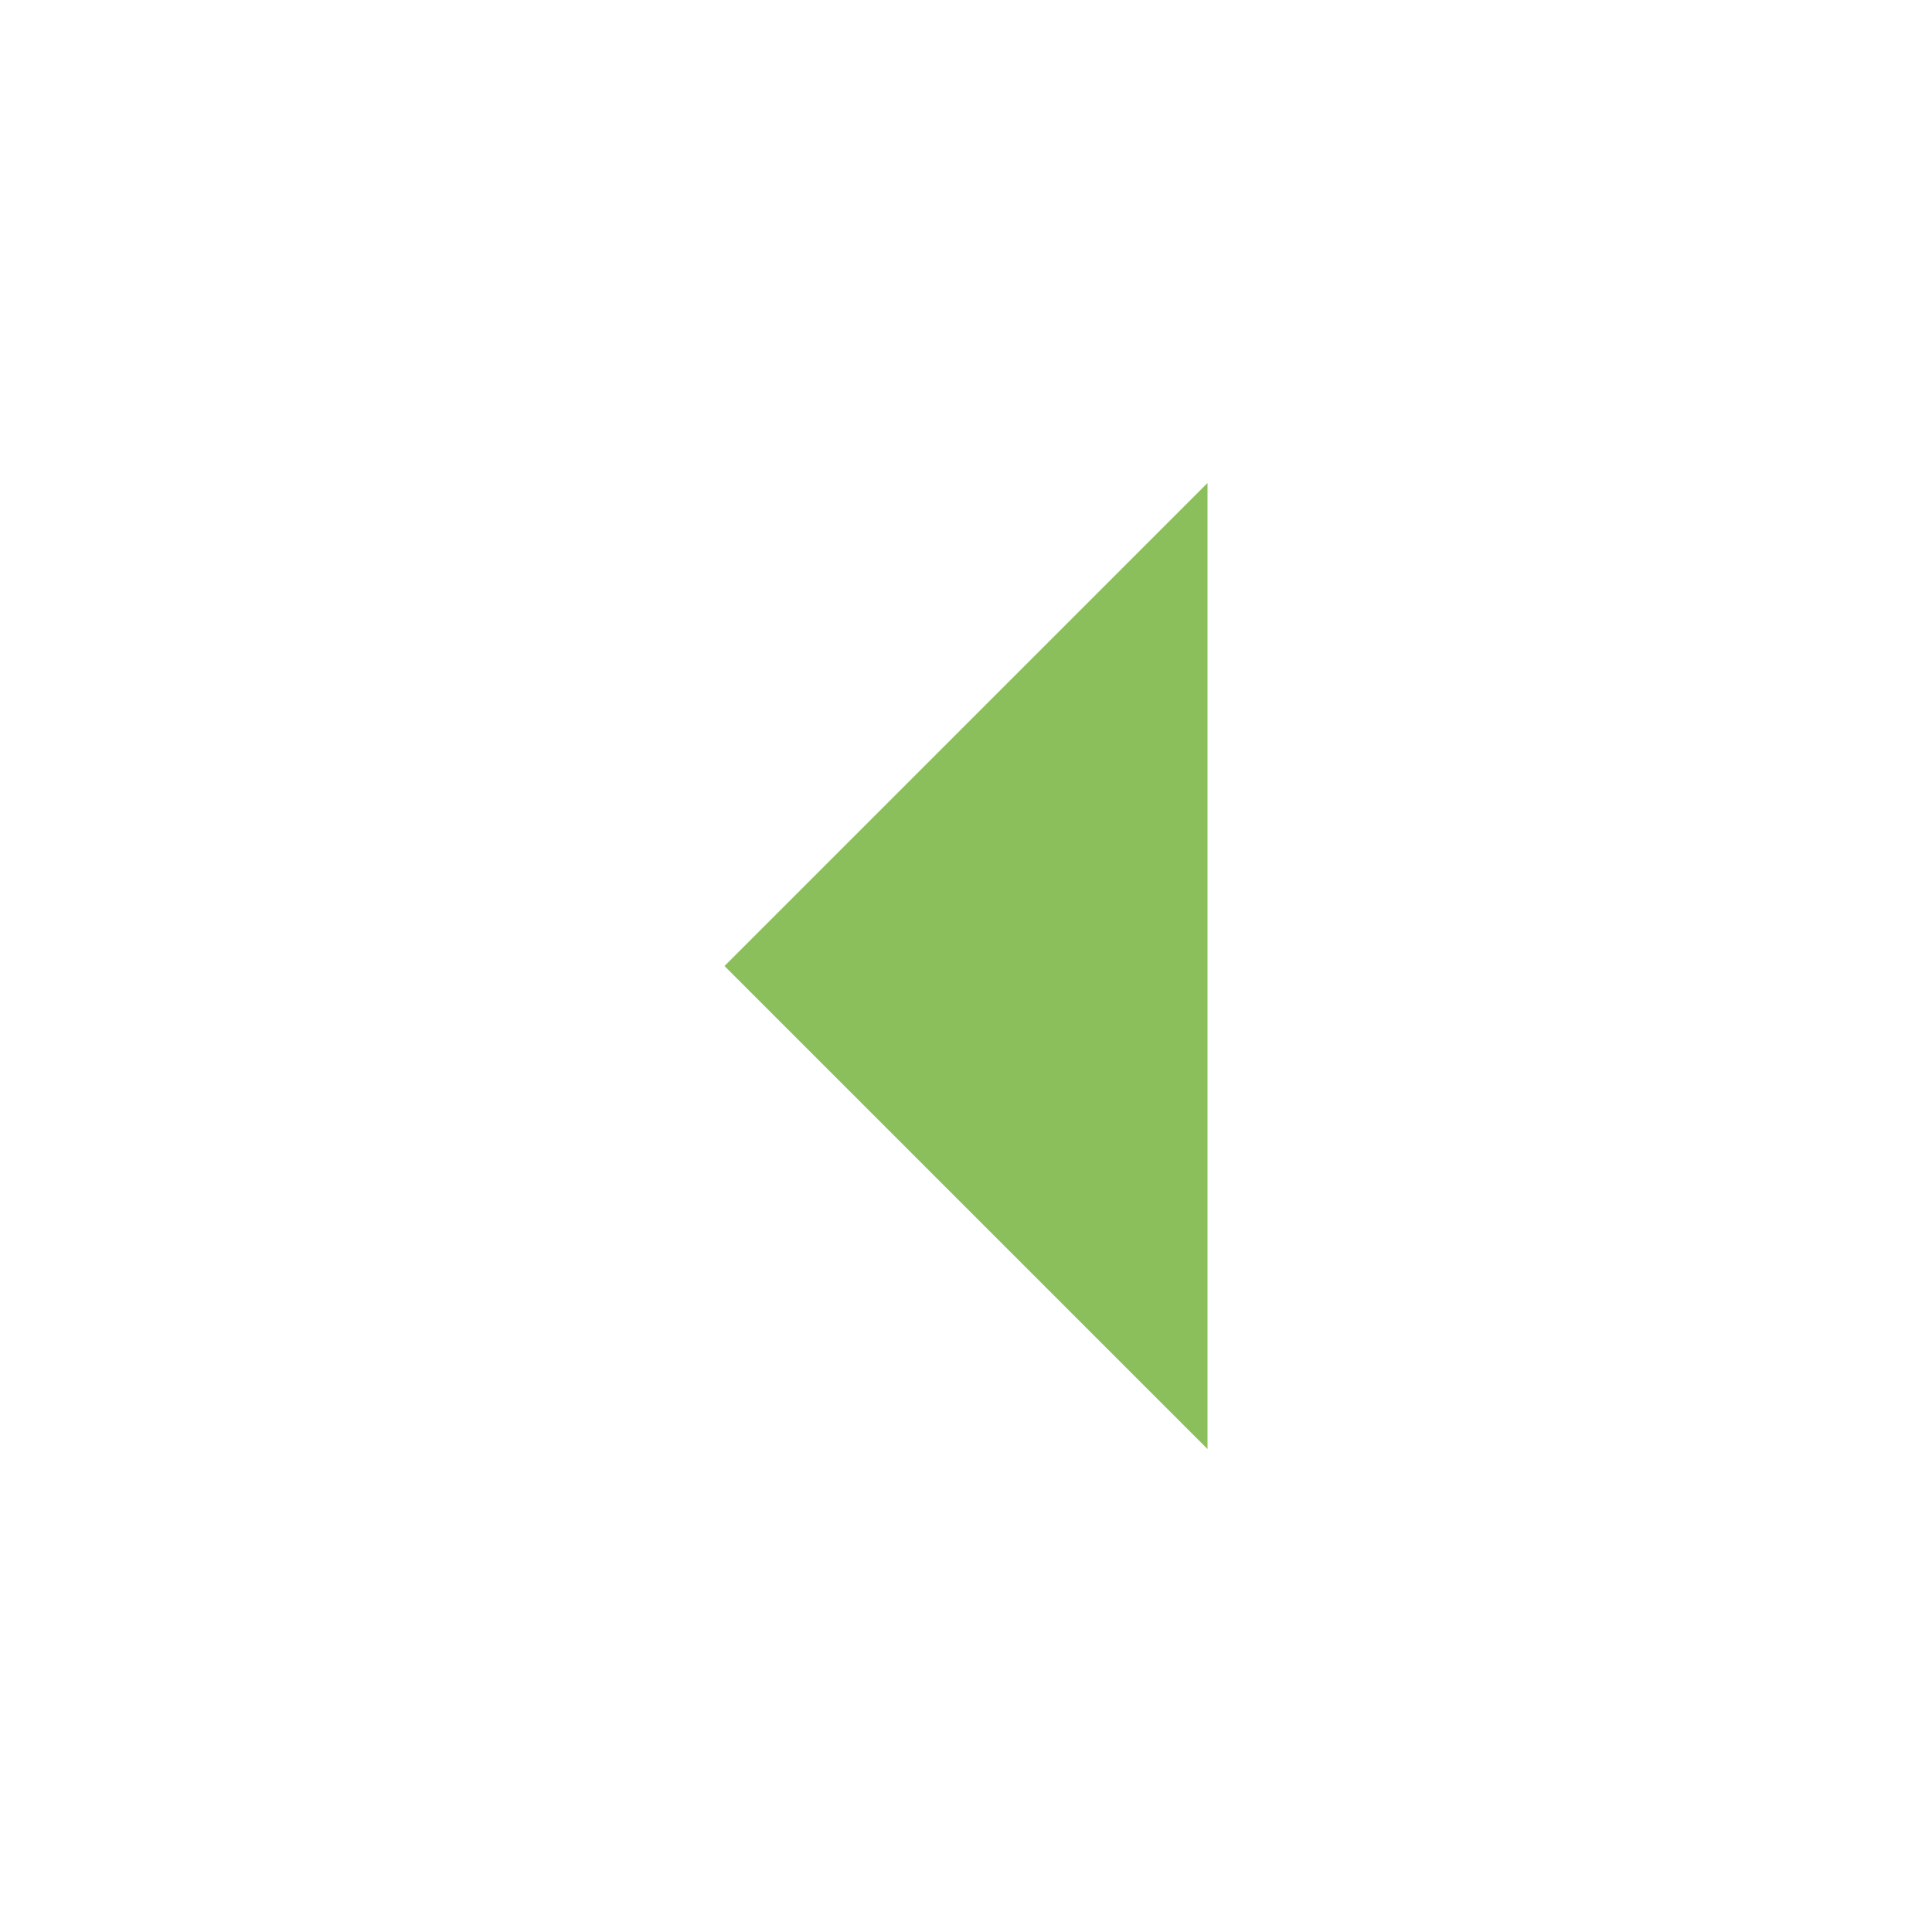
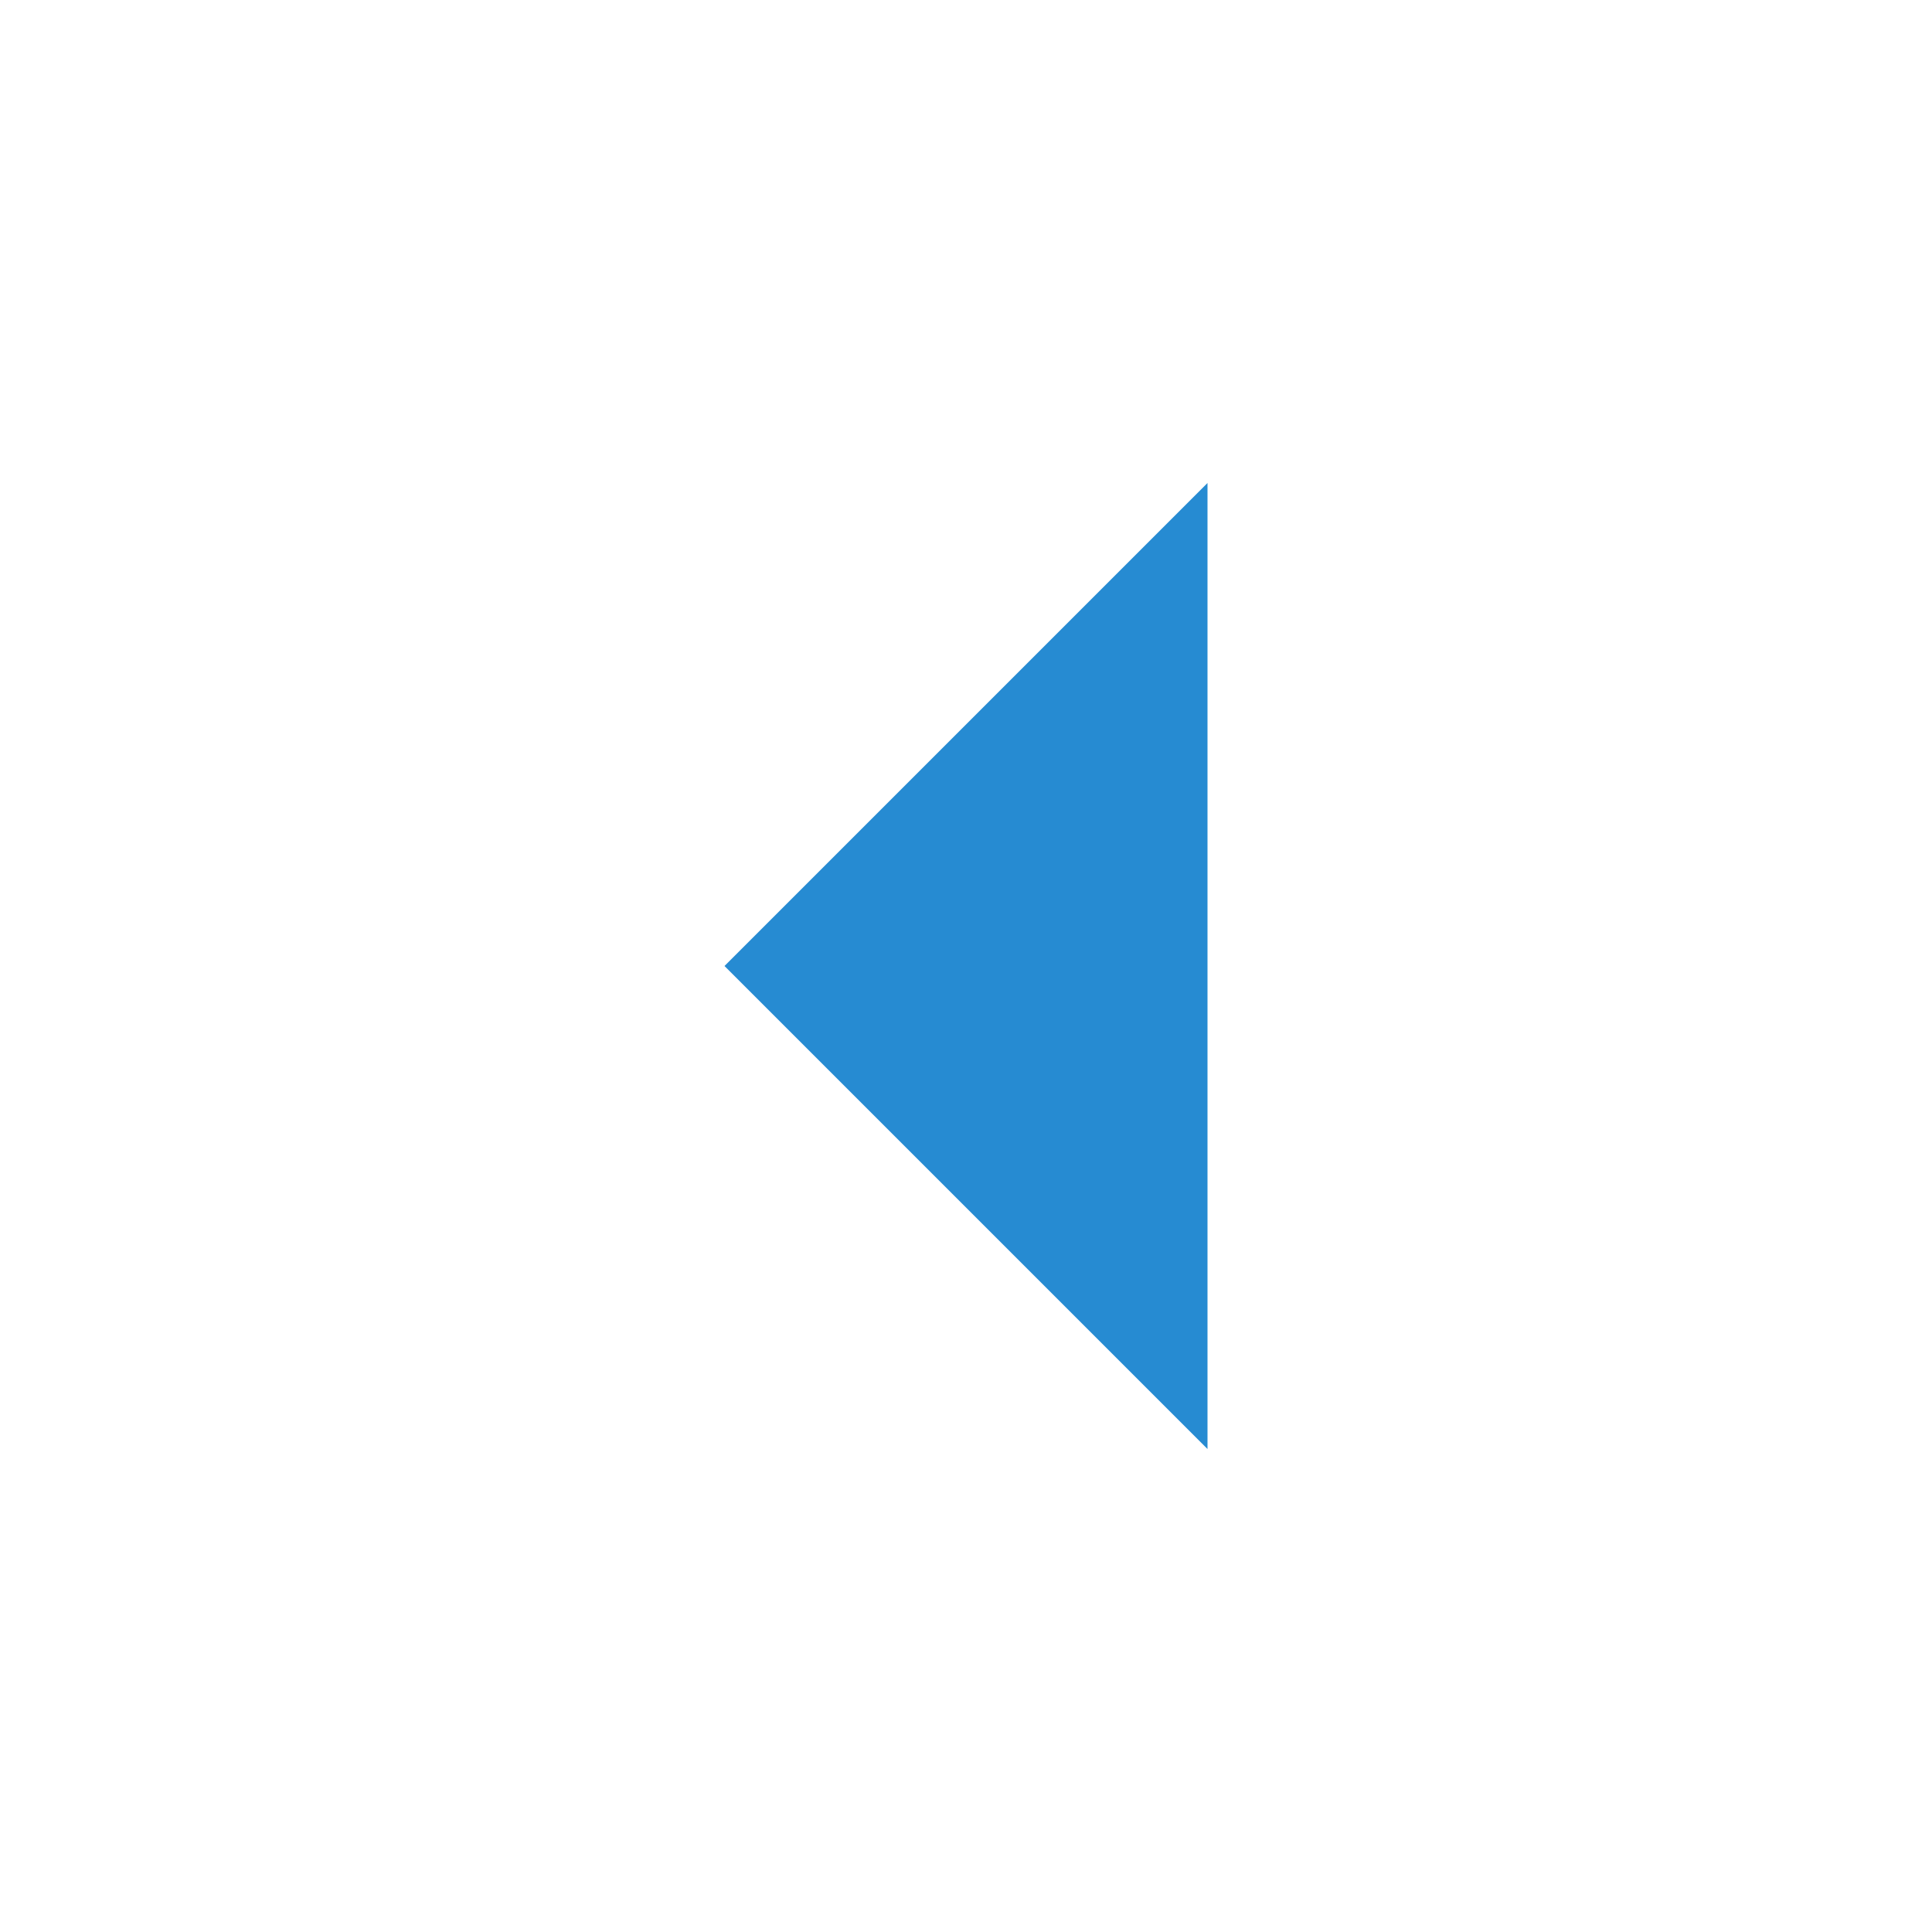
<svg xmlns="http://www.w3.org/2000/svg" width="16" height="16" id="svg11300" version="1.0" style="display:inline;enable-background:new">
  <defs id="defs3" />
  <g style="display:inline" id="layer1" transform="translate(0,-284)">
-     <path style="display:inline;fill:#8abf5c;fill-opacity:1;stroke:none" d="m 10,296 0,-8 -4,4 z" id="path18028" />
+     <path style="display:inline;fill:#268bd2;fill-opacity:1;stroke:none" d="m 10,296 0,-8 -4,4 z" id="path18028" />
  </g>
</svg>
